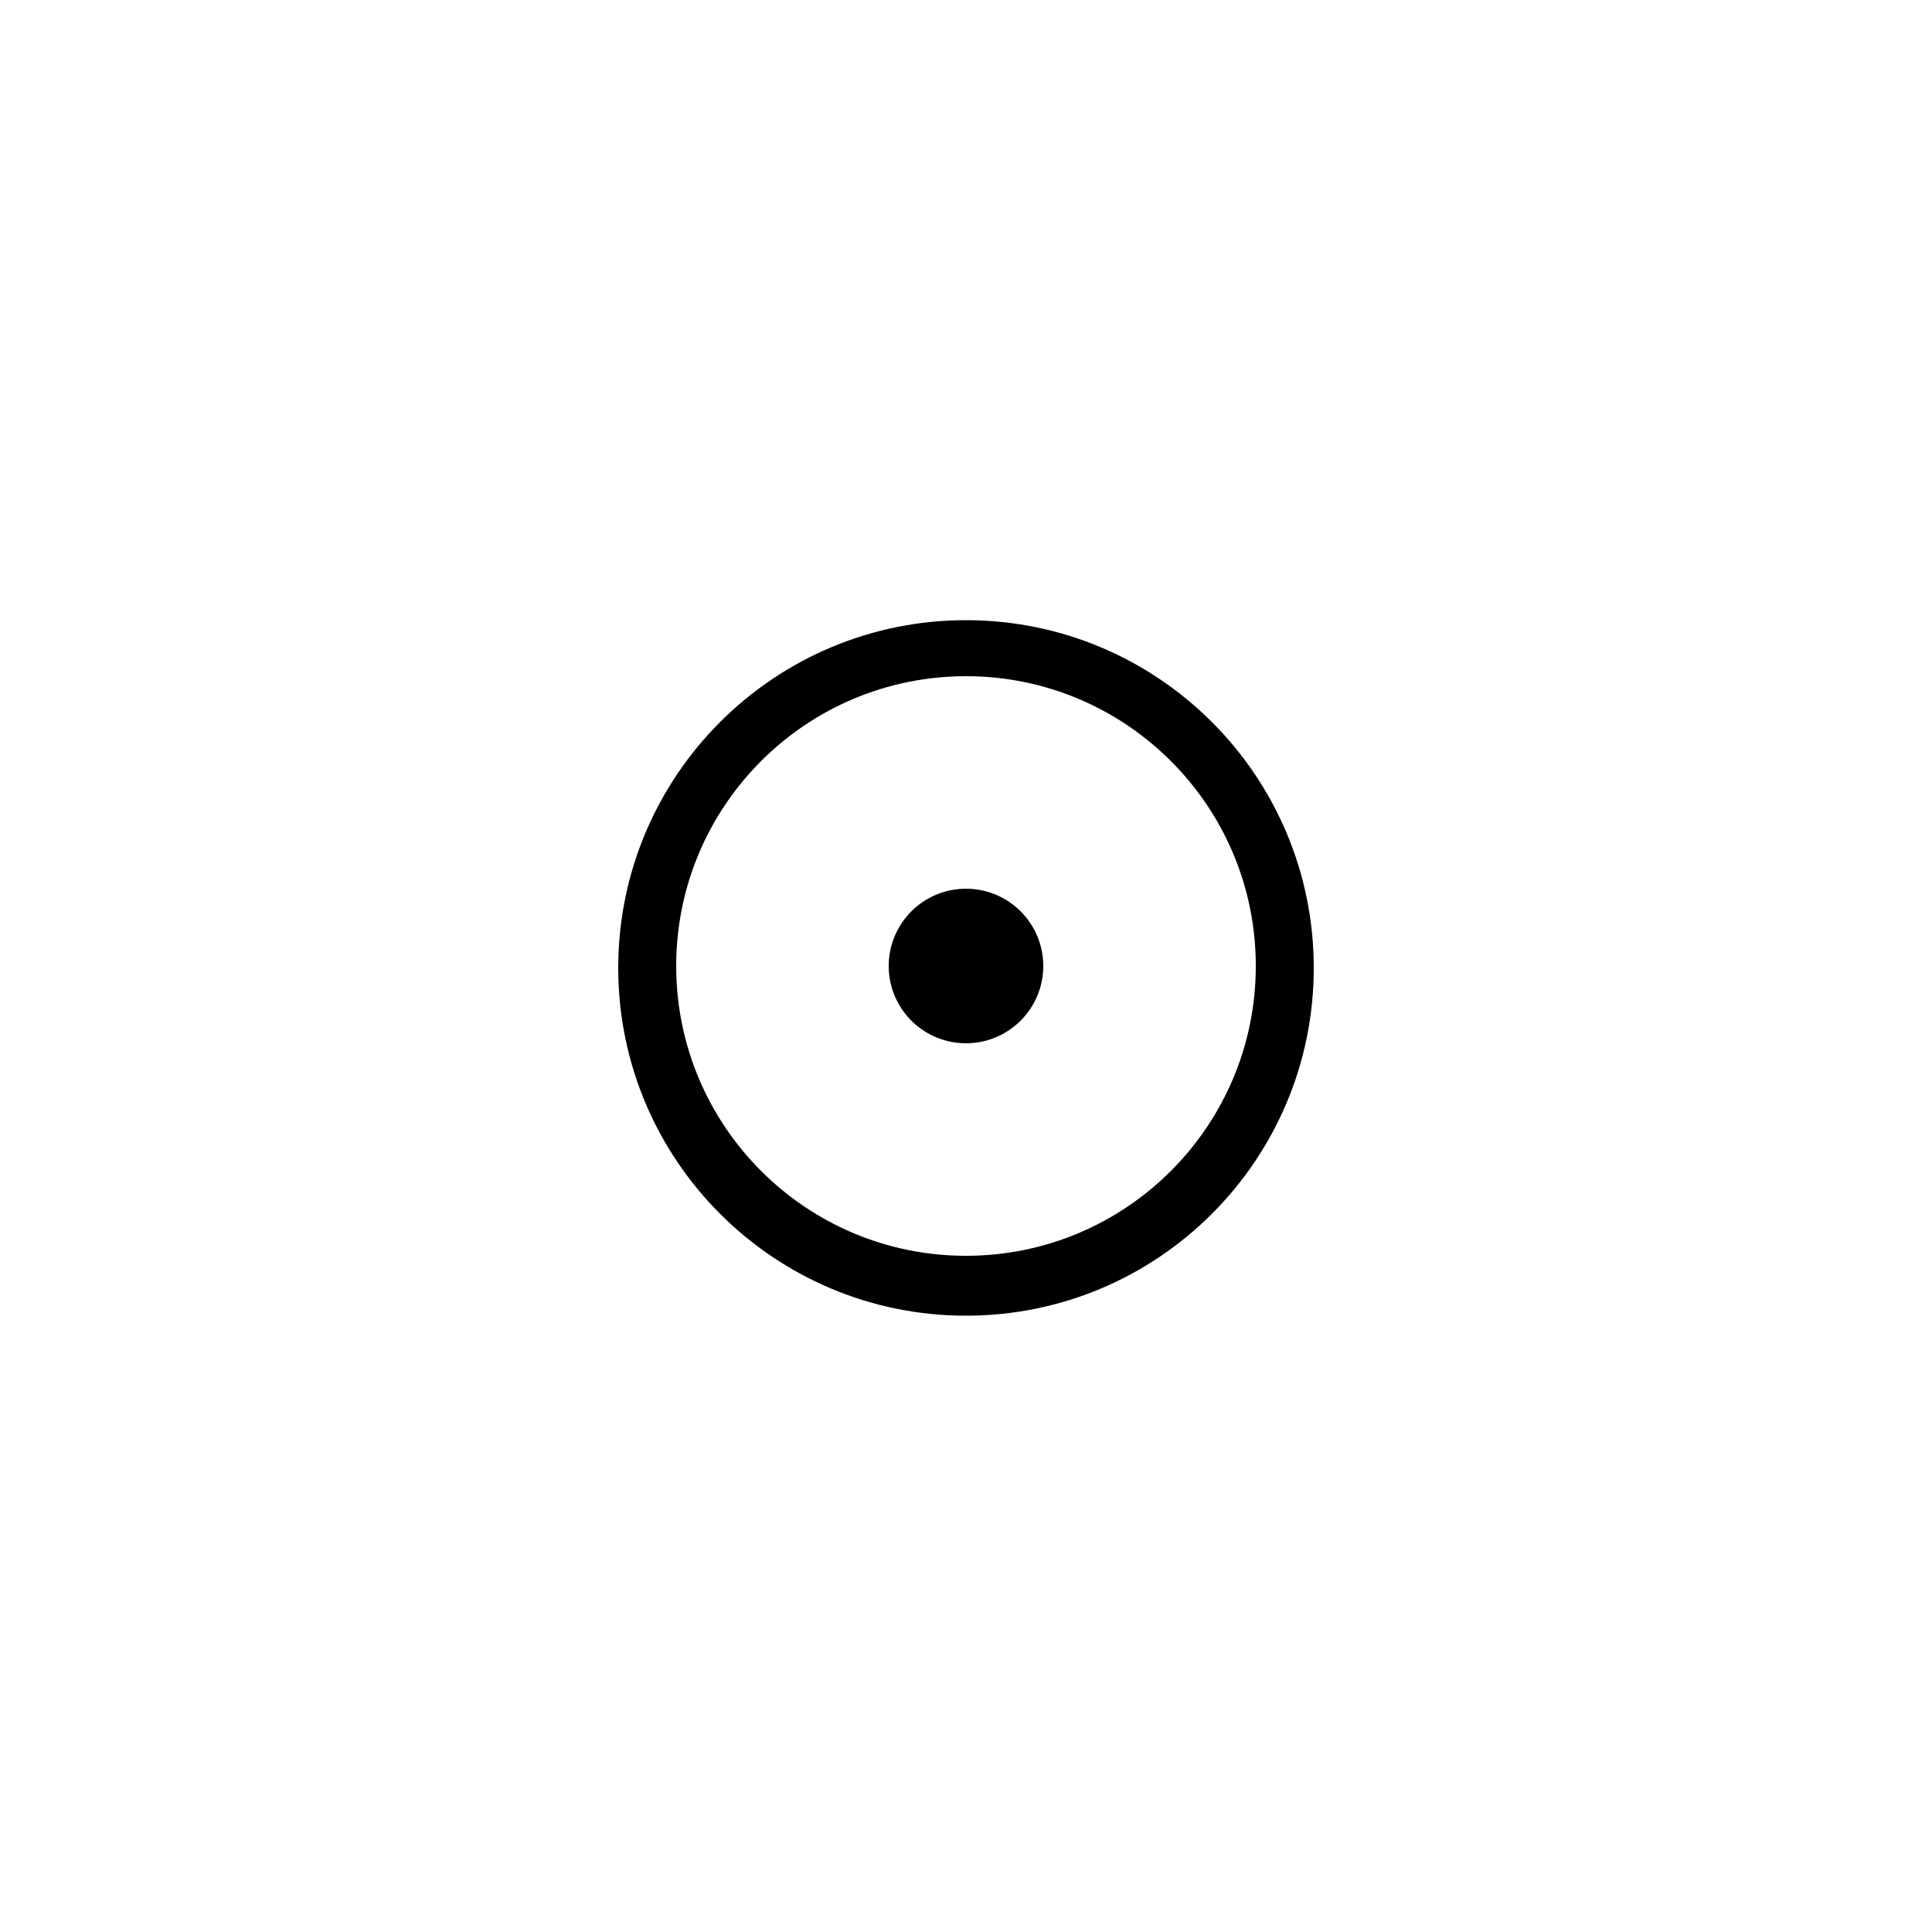
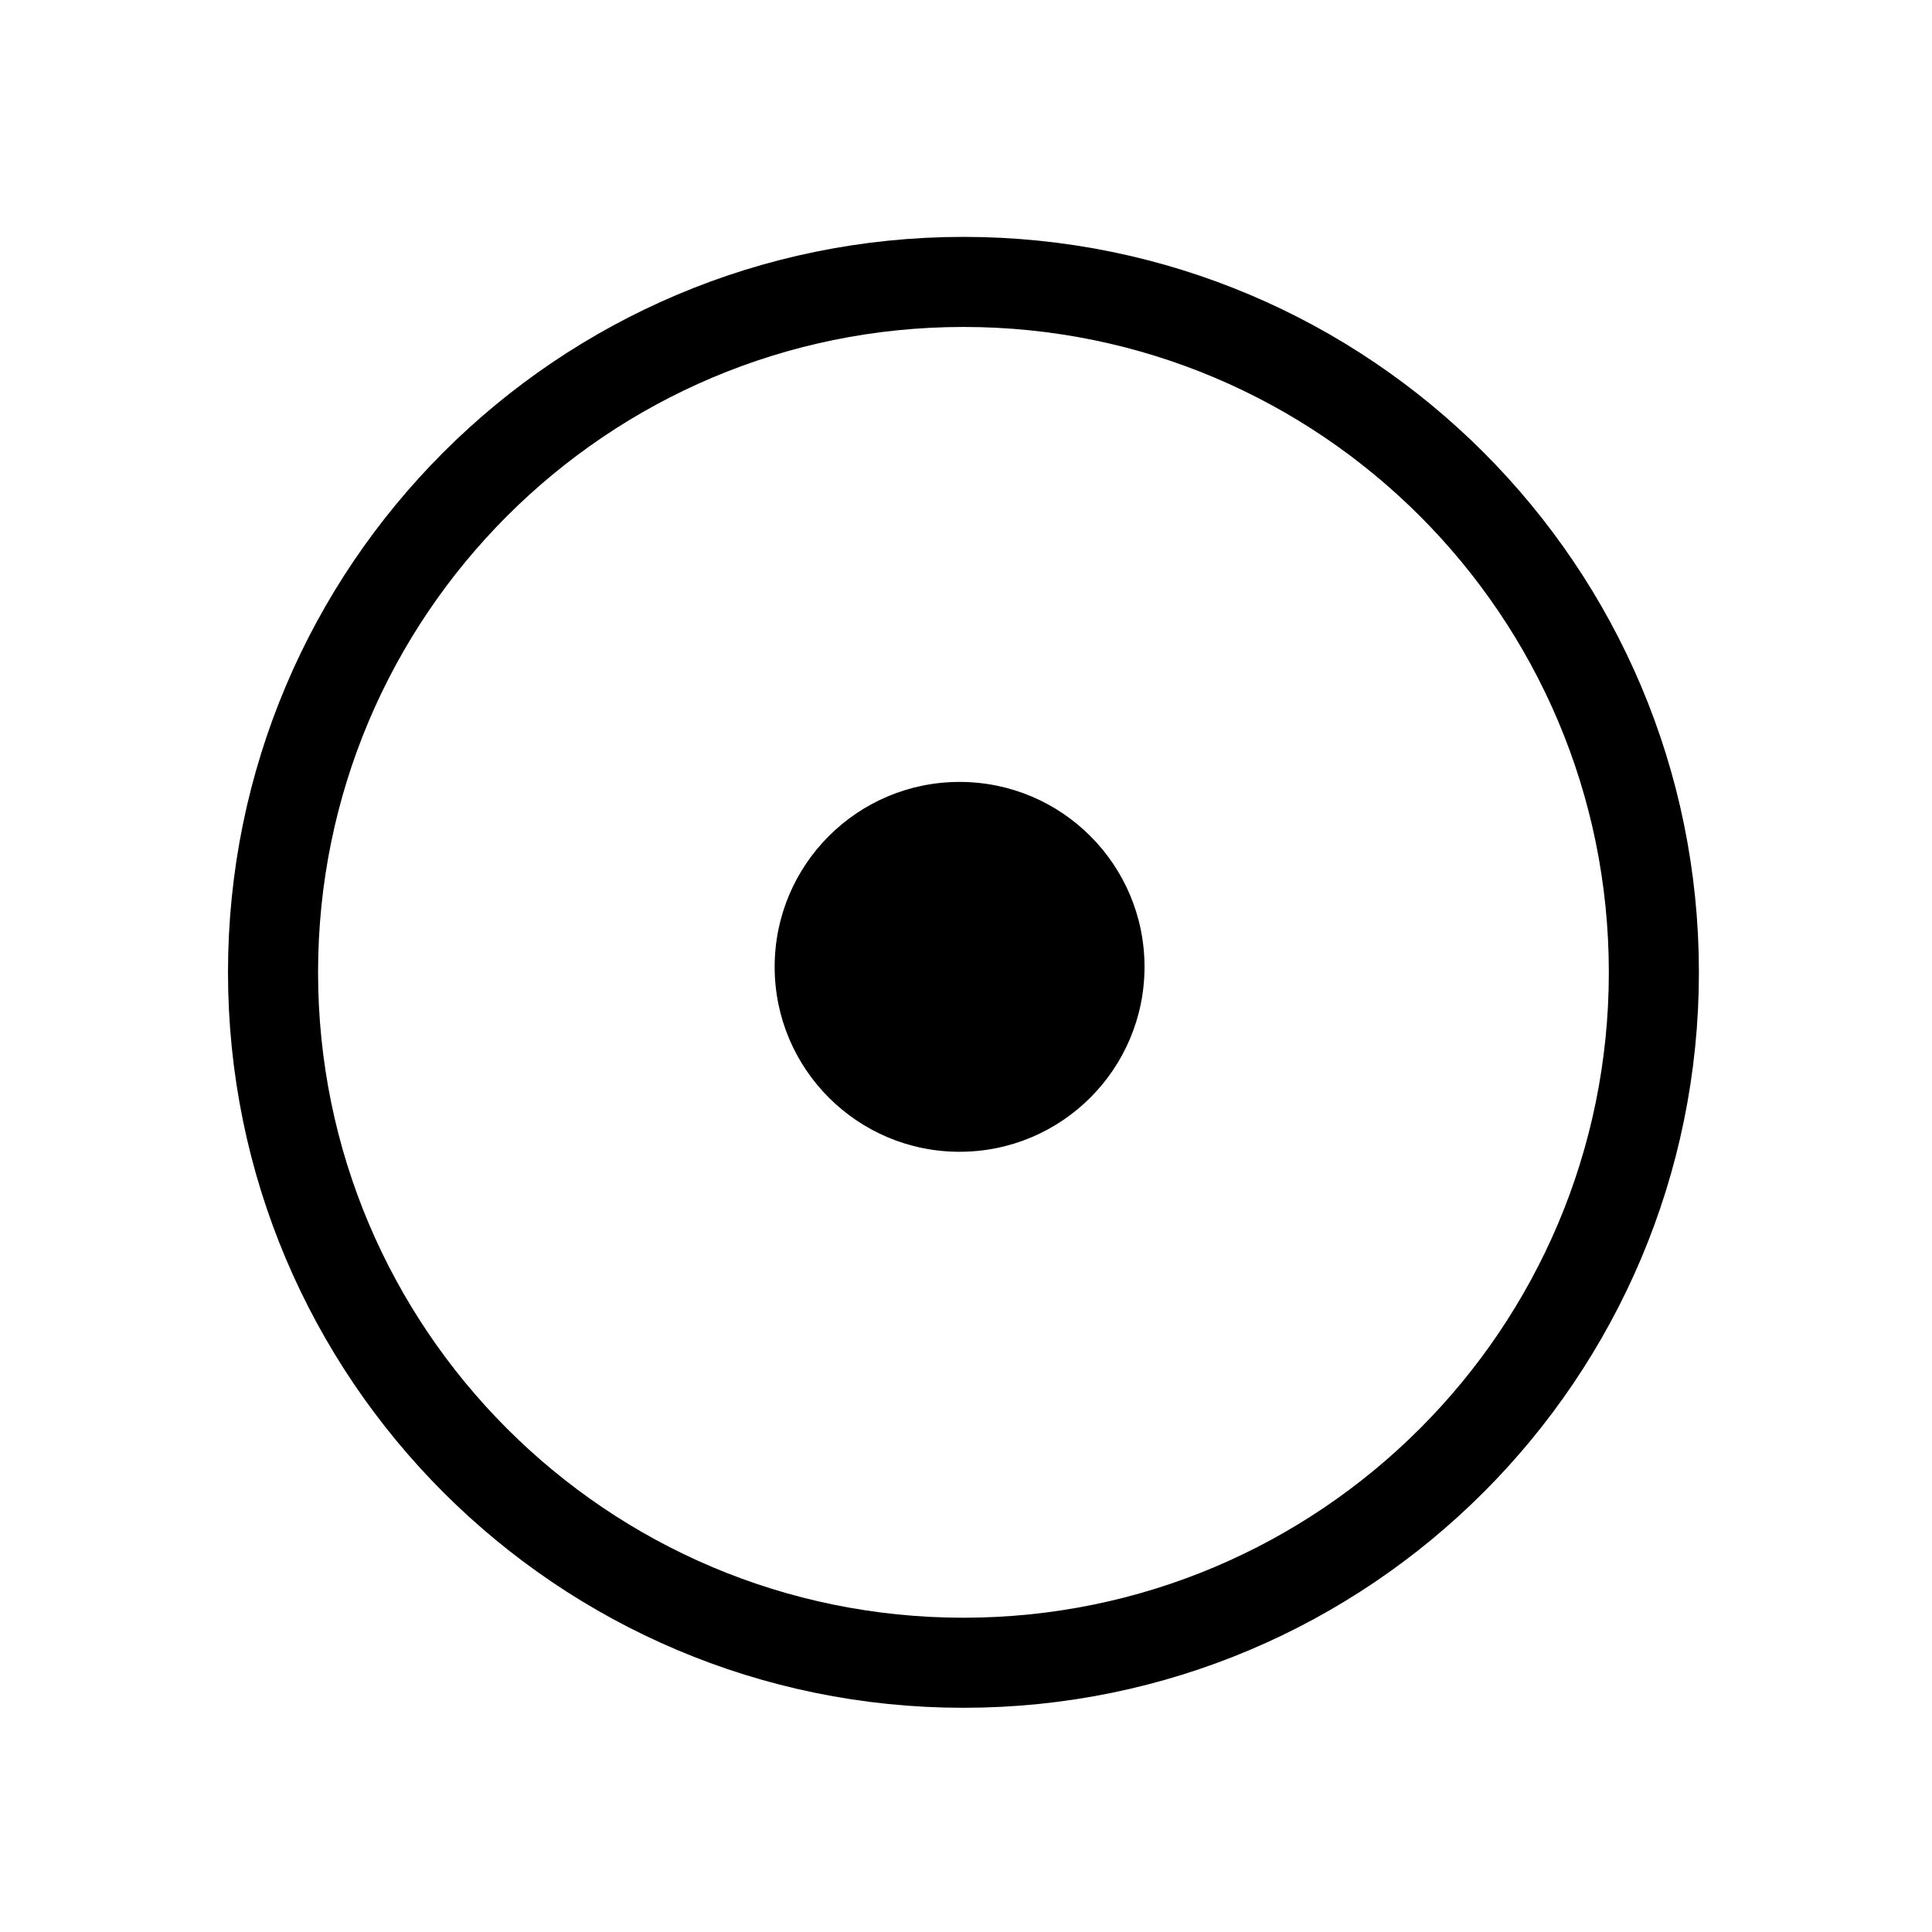
<svg xmlns="http://www.w3.org/2000/svg" width="50" height="50" id="svg2" version="1.1">
  <defs id="defs8" />
-   <path d="m 16,25.025 a 9,9 0 1 1 0,0.05 z m 1.5,0 a 7.5,7.5 0 1 0 0,-0.05 z m 5.5,0 a 2,2 0 1 0 0,-0.05 z" id="path4" />
+   <circle style="fill:#000000;fill-opacity:1;stroke:none;stroke-width:1;stroke-miterlimit:4;stroke-dasharray:none;stroke-opacity:1" id="path4144" cx="24.834" cy="25.022" r="4.786" />
+   <circle style="fill:none;fill-opacity:1;stroke:#000000;stroke-width:2.331;stroke-miterlimit:4;stroke-dasharray:none;stroke-opacity:1" id="path4134" cx="24.934" cy="25.164" r="17.868" />
</svg>
